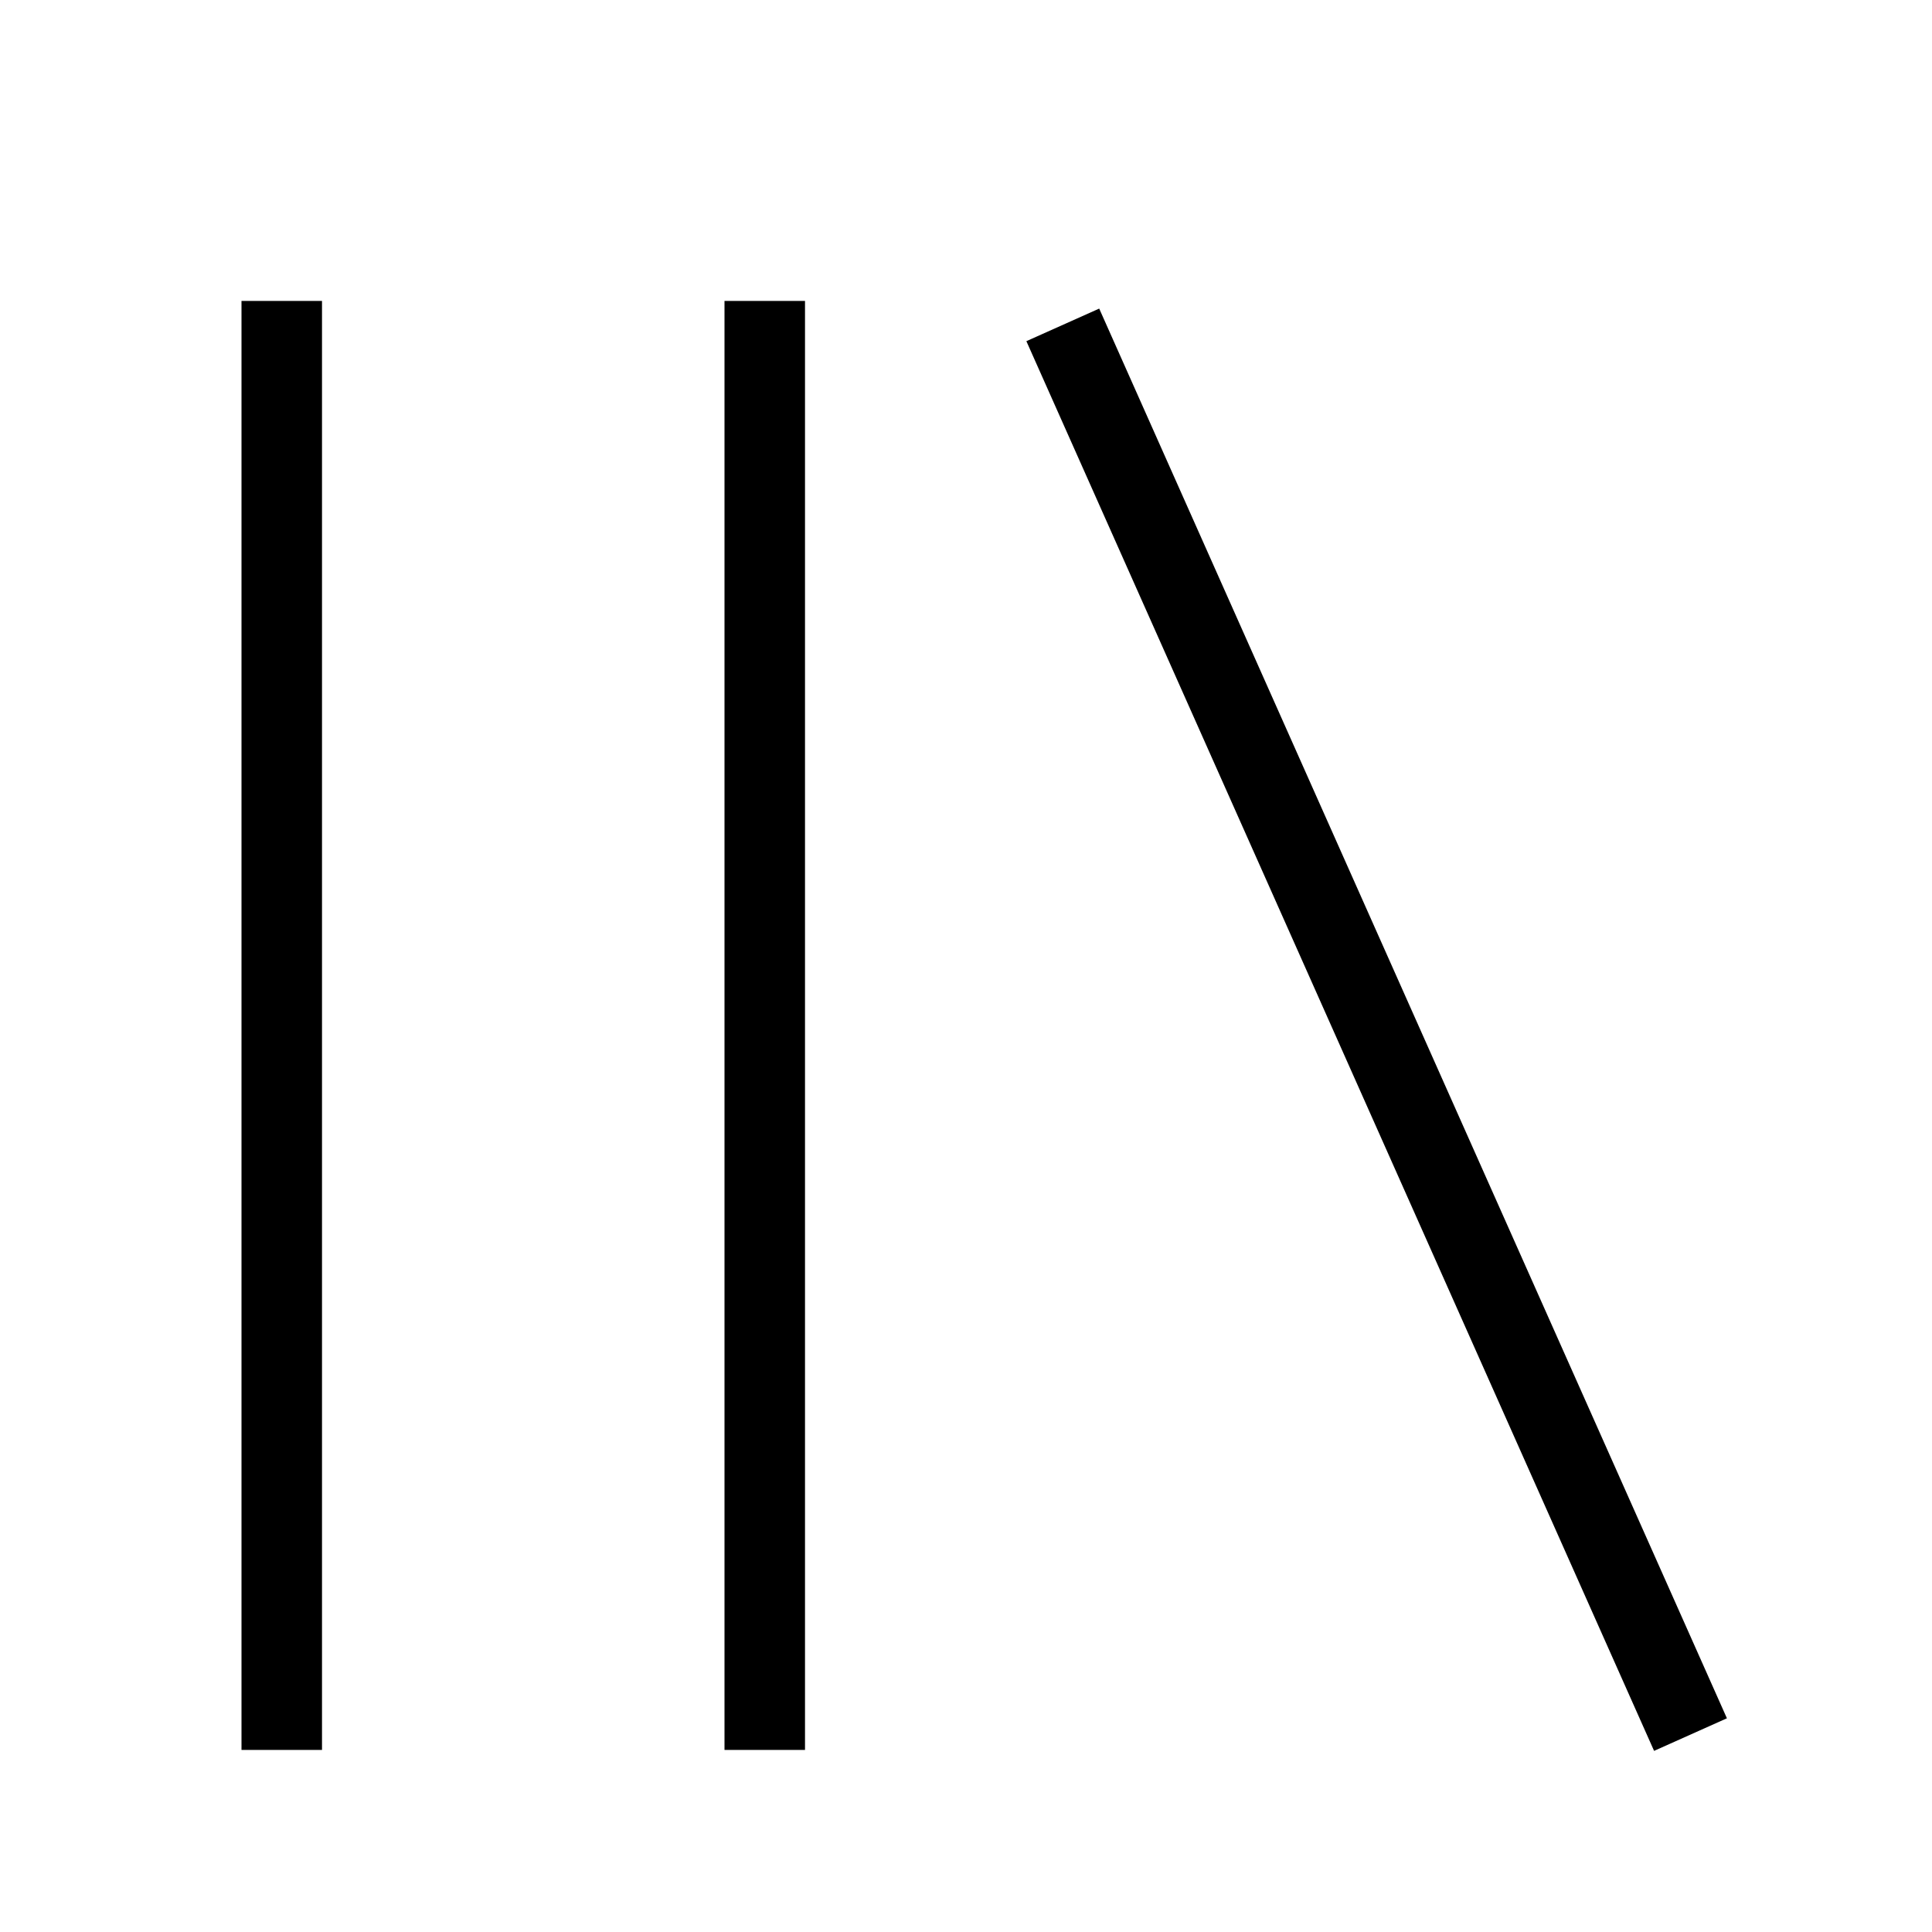
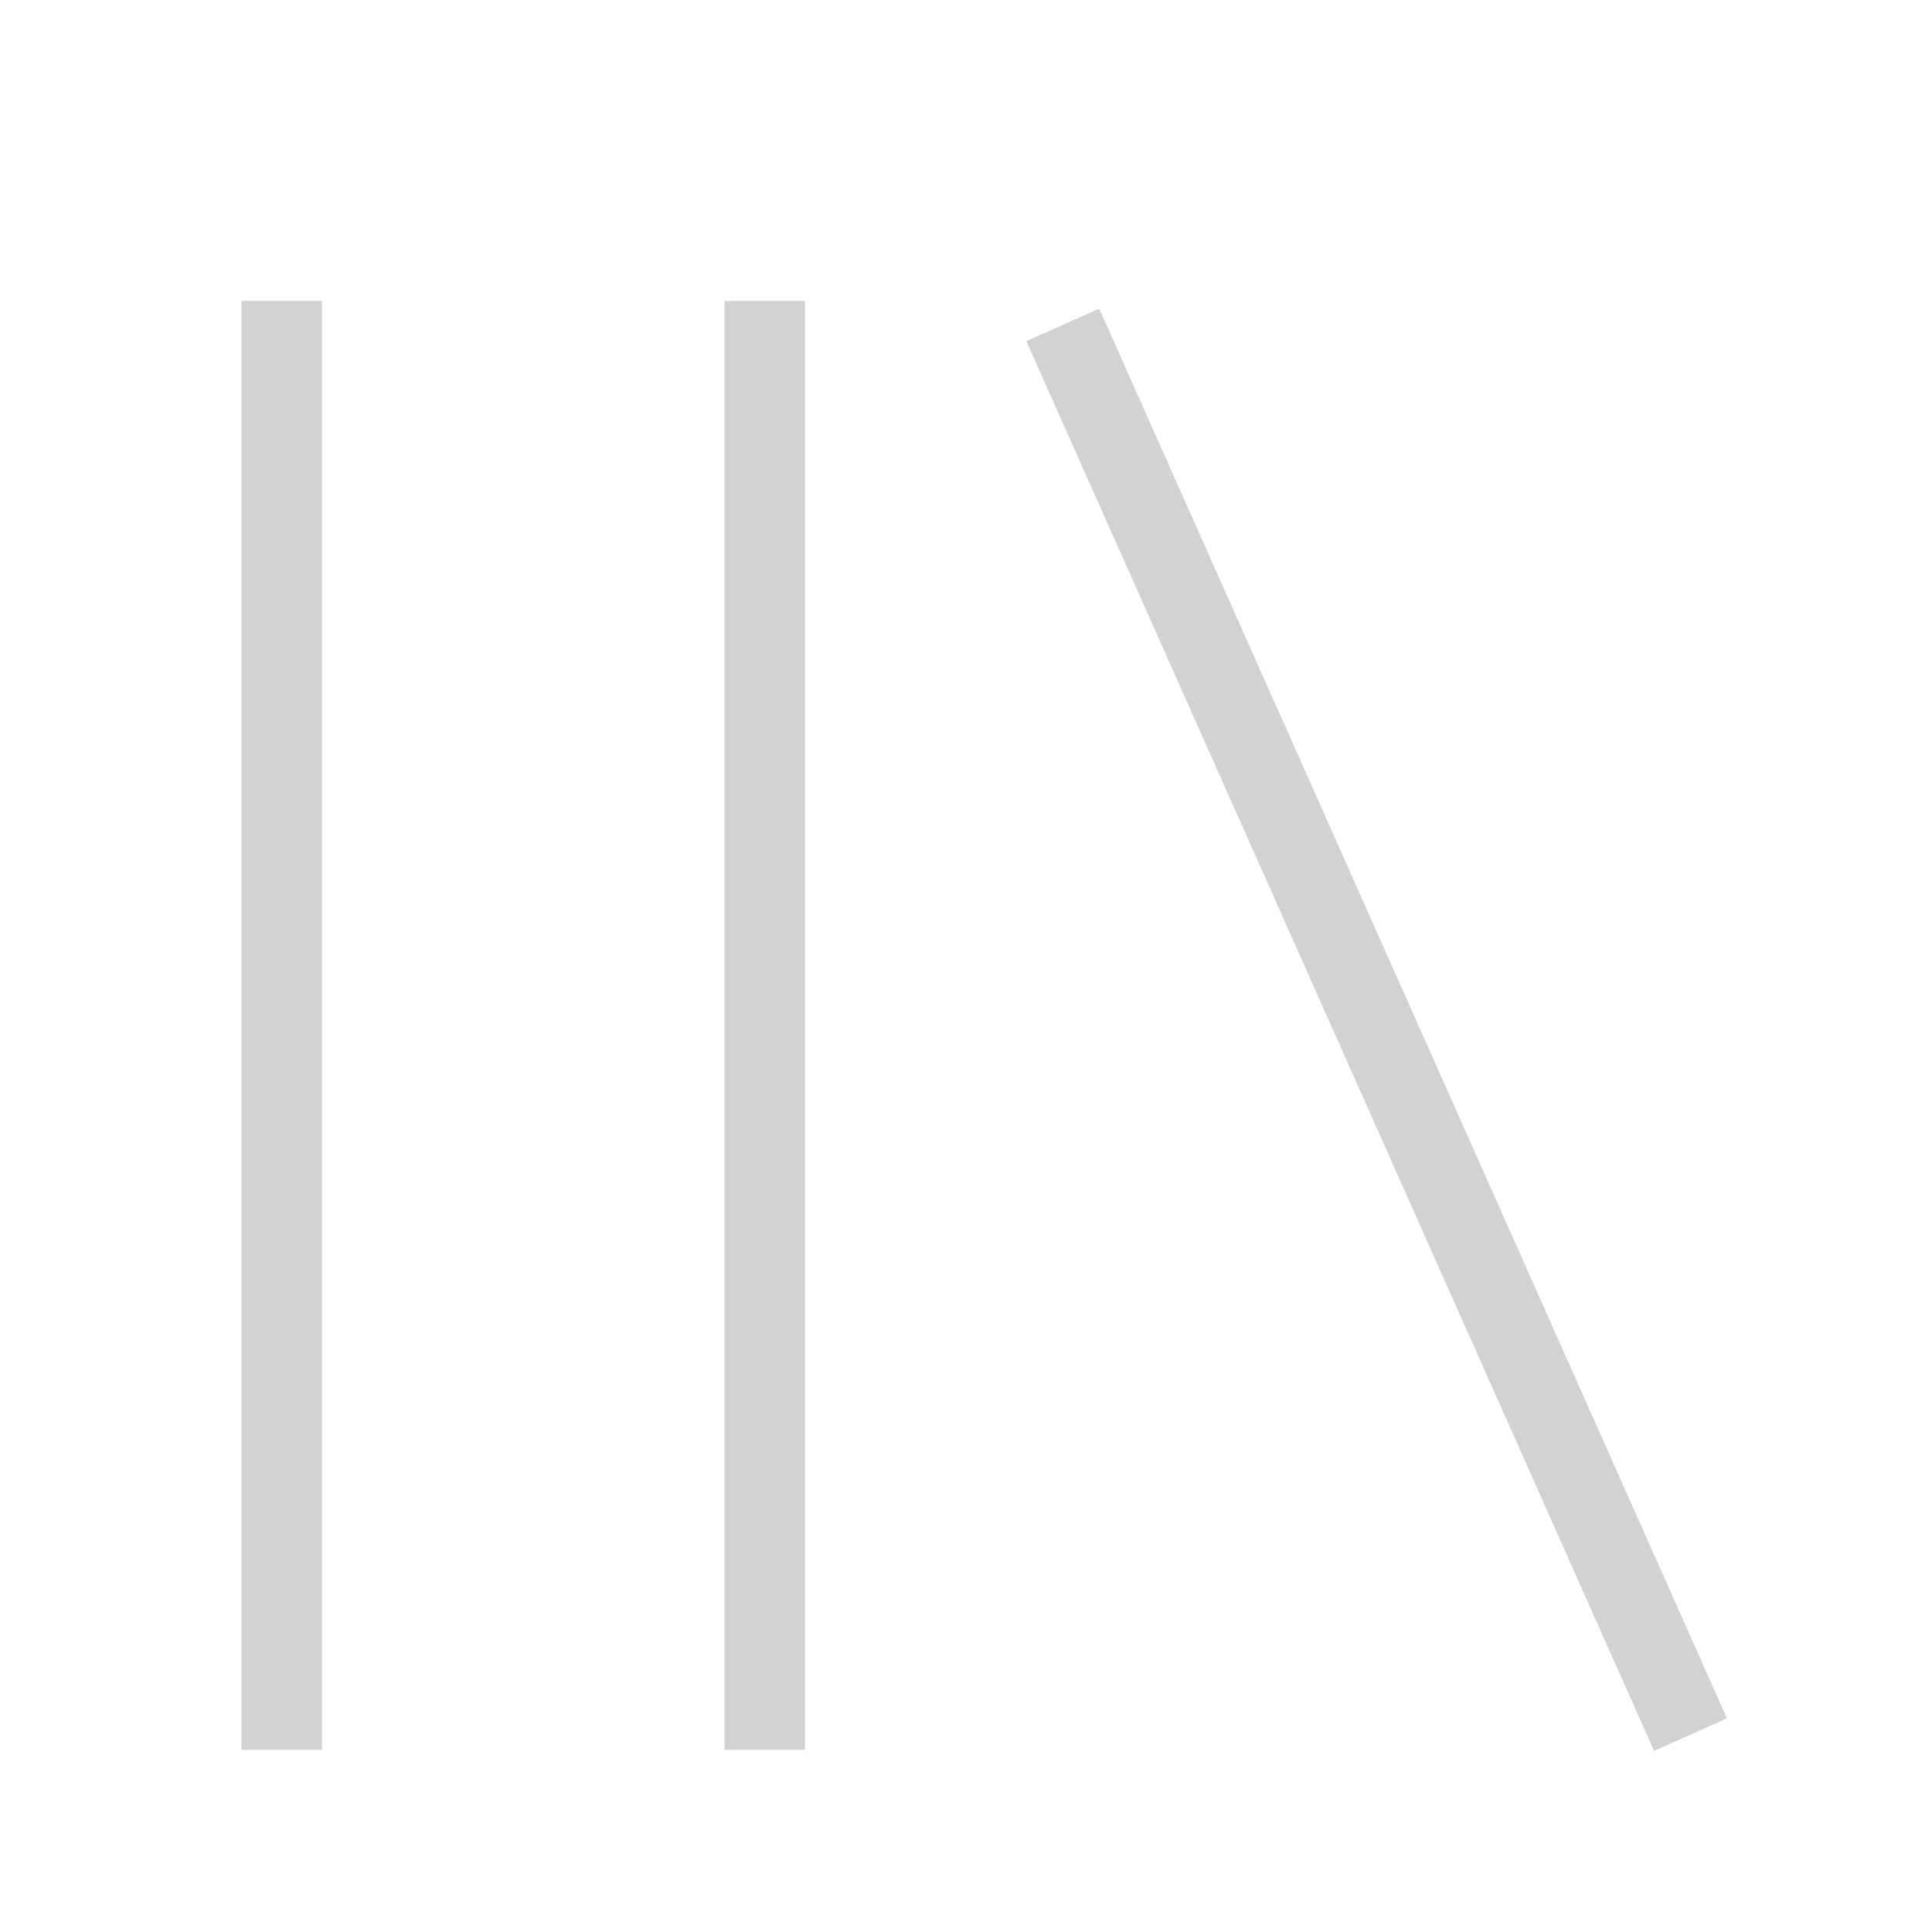
<svg xmlns="http://www.w3.org/2000/svg" viewBox="0 0 512 512">
-   <path d="M291.301 81.778l166.349 373.587-19.301 8.635-166.349-373.587zM64 463.746v-384h21.334v384h-21.334zM192 463.746v-384h21.334v384h-21.334z" fill="#000" />
+   <path d="M291.301 81.778l166.349 373.587-19.301 8.635-166.349-373.587zM64 463.746v-384h21.334v384h-21.334zM192 463.746v-384h21.334v384h-21.334z" fill="#d2d2d2" />
</svg>
